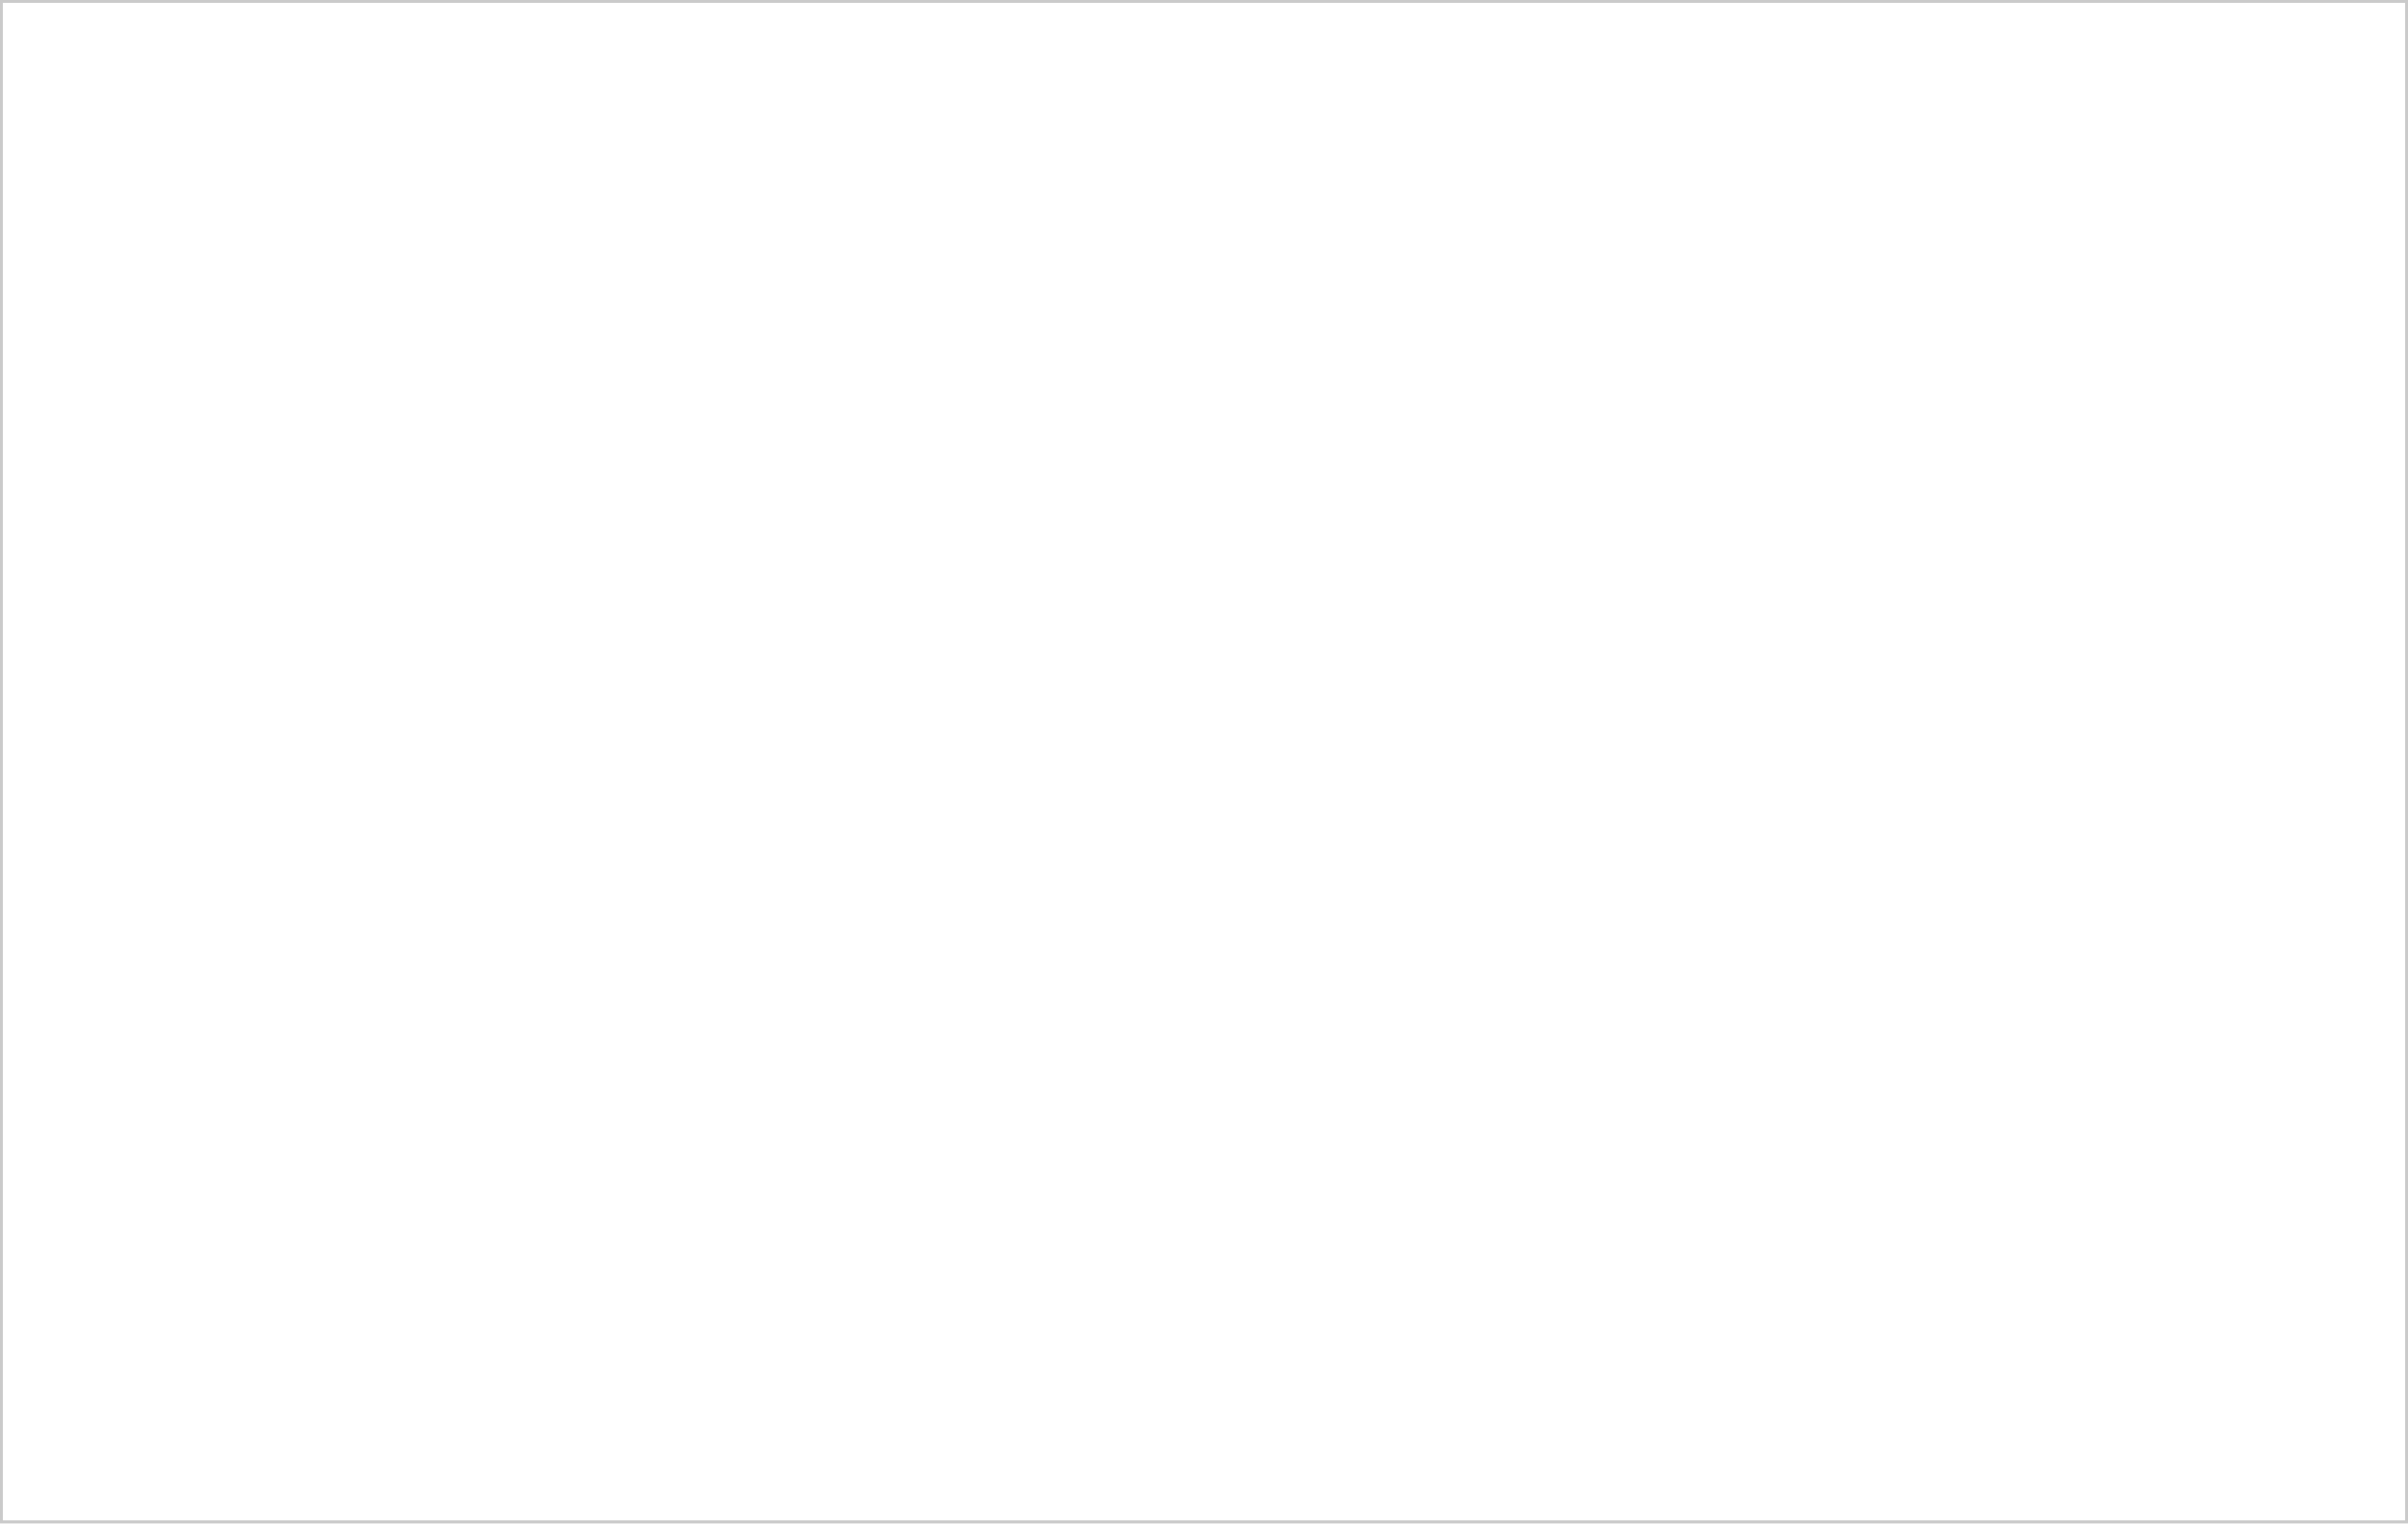
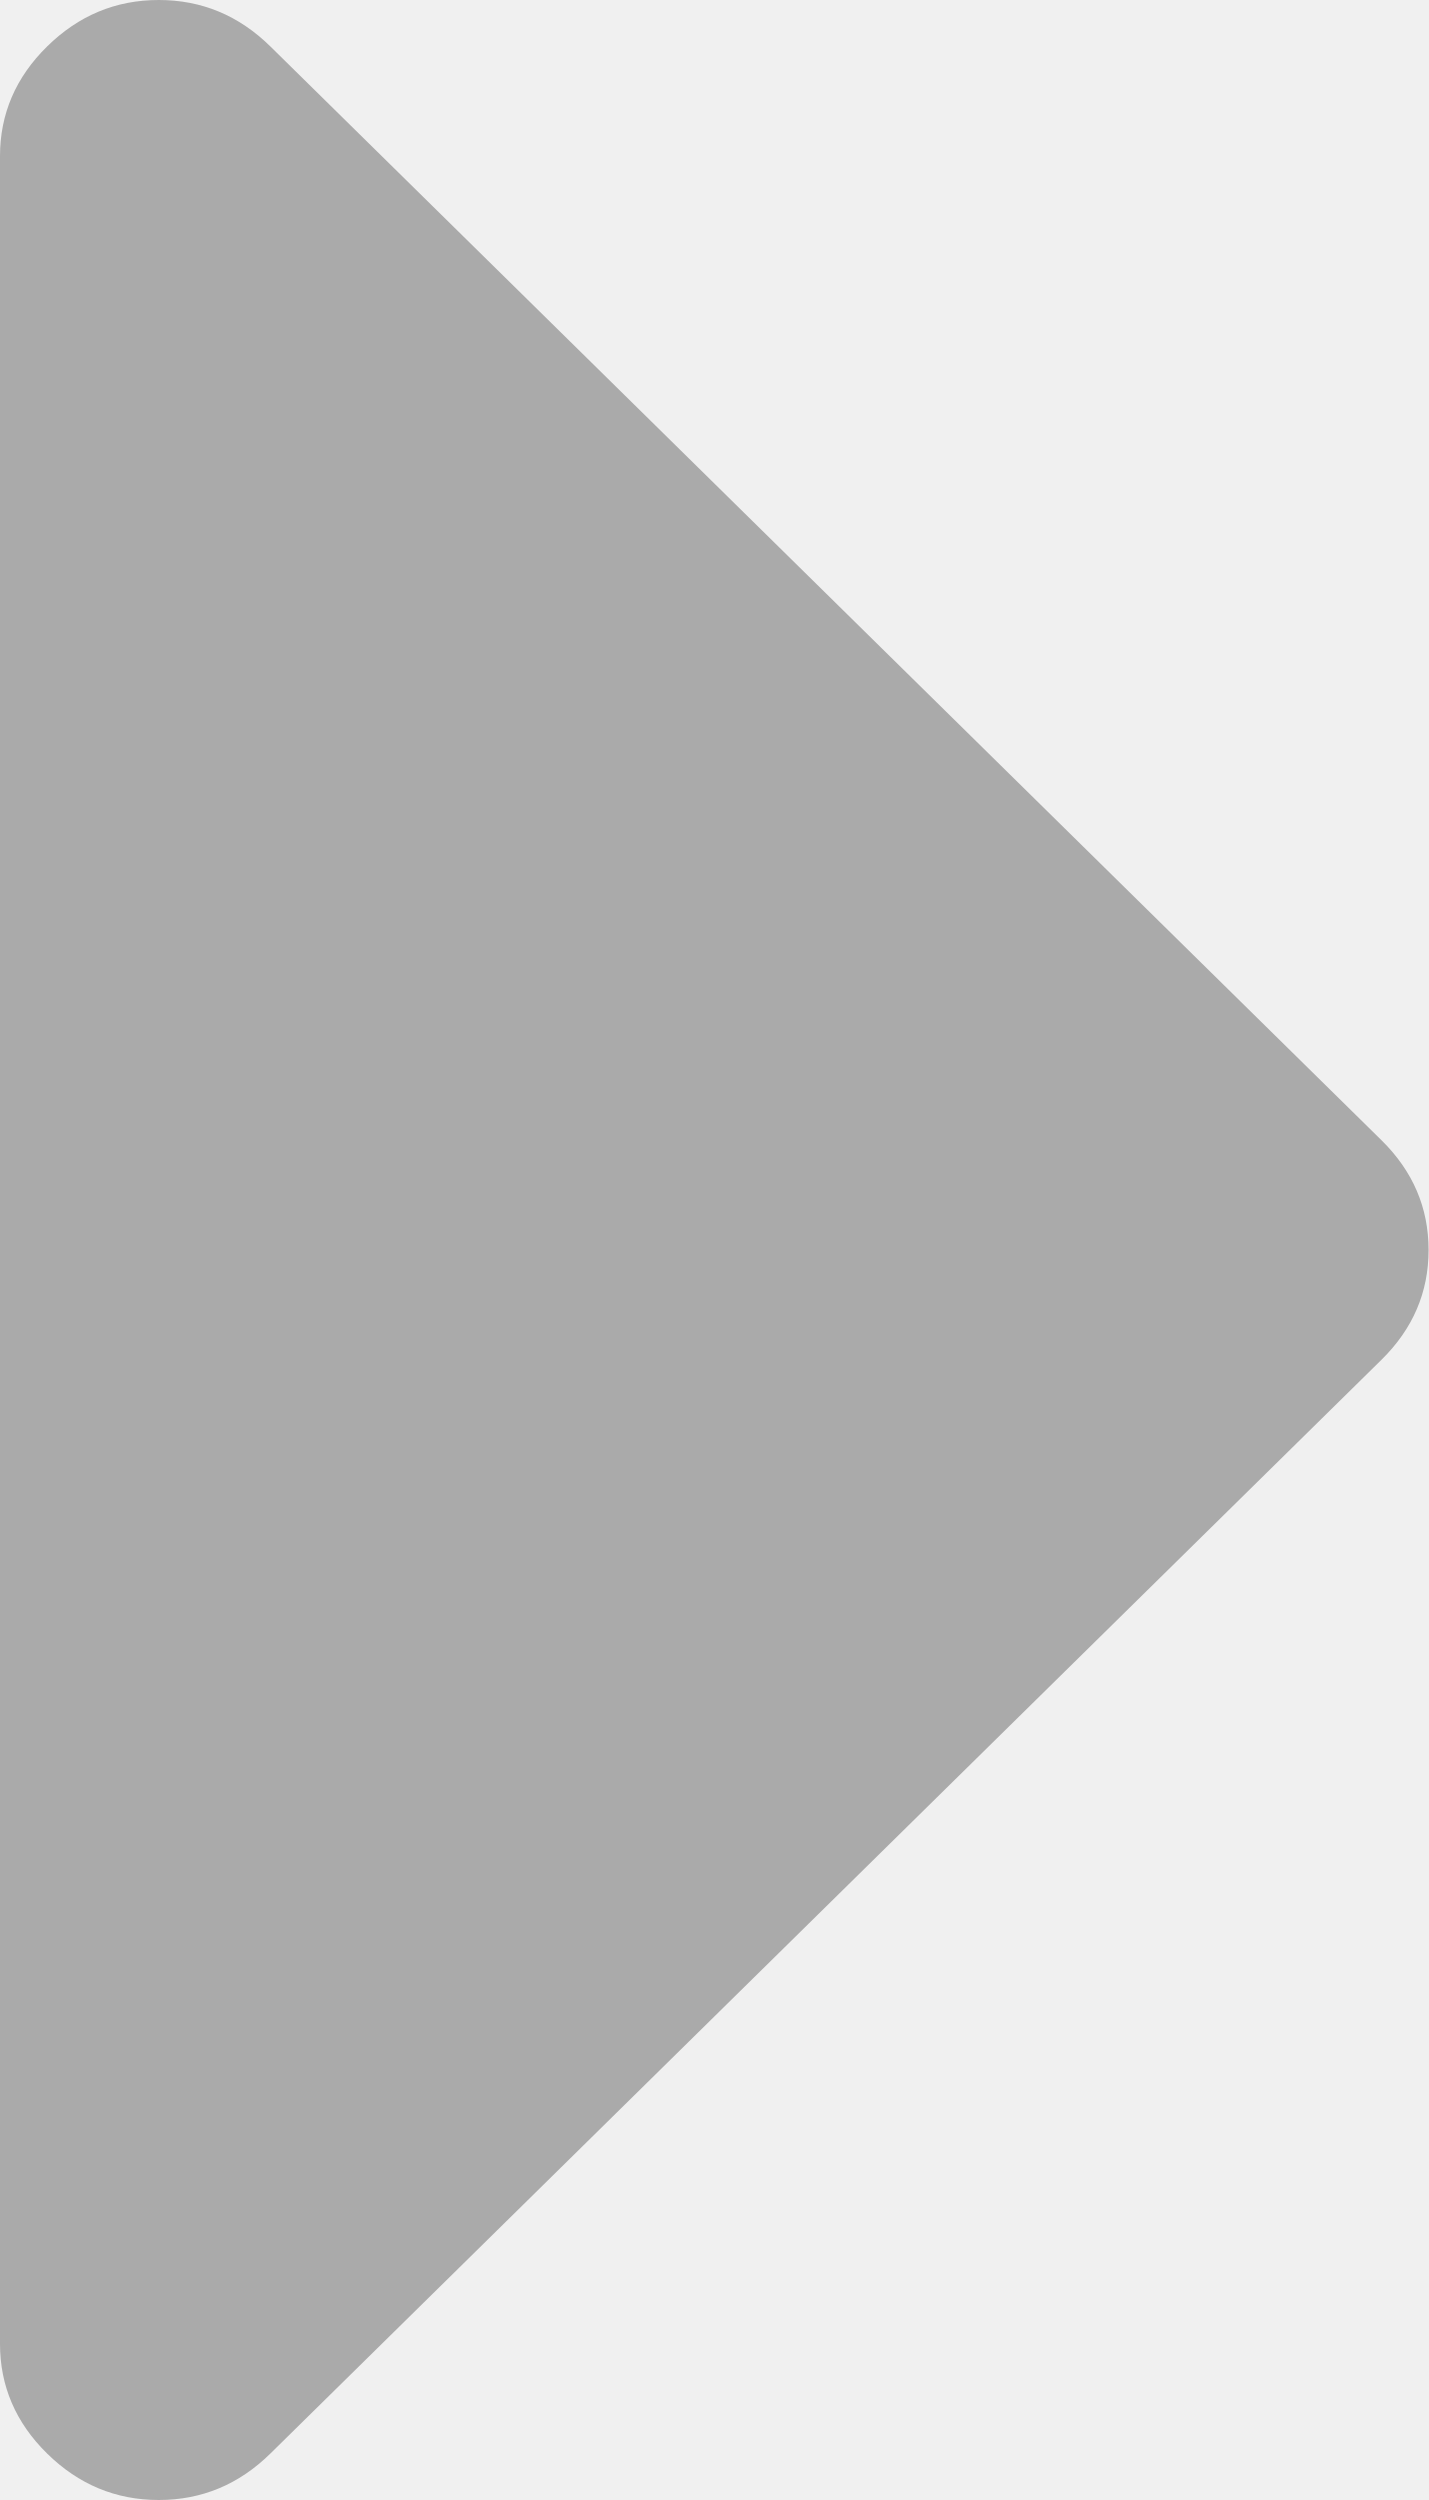
- <svg xmlns="http://www.w3.org/2000/svg" version="1.1" width="868px" height="549px">
-   <g transform="matrix(1 0 0 1 -354 -107 )">
-     <path d="M 355 108  L 1221 108  L 1221 655  L 355 655  L 355 108  Z " fill-rule="nonzero" fill="#ffffff" stroke="none" />
-     <path d="M 354.5 107.5  L 1221.5 107.5  L 1221.5 655.5  L 354.5 655.5  L 354.5 107.5  Z " stroke-width="1" stroke="#797979" fill="none" stroke-opacity="0.322" />
+ <svg xmlns="http://www.w3.org/2000/svg" version="1.1" width="8px" height="14px">
+   <g transform="matrix(1 0 0 1 -365 -251 )">
+     <path d="M 7.736 6.385  C 7.912 6.558  8 6.763  8 7  C 8 7.237  7.912 7.442  7.736 7.615  L 1.514 13.74  C 1.338 13.913  1.13 14  0.889 14  C 0.648 14  0.44 13.913  0.264 13.74  C 0.088 13.567  0 13.362  0 13.125  L 0 0.875  C 0 0.638  0.088 0.433  0.264 0.26  C 0.44 0.087  0.648 0  0.889 0  C 1.13 0  1.338 0.087  1.514 0.26  L 7.736 6.385  Z " fill-rule="nonzero" fill="#aaaaaa" stroke="none" transform="matrix(1 0 0 1 365 251 )" />
  </g>
</svg>
